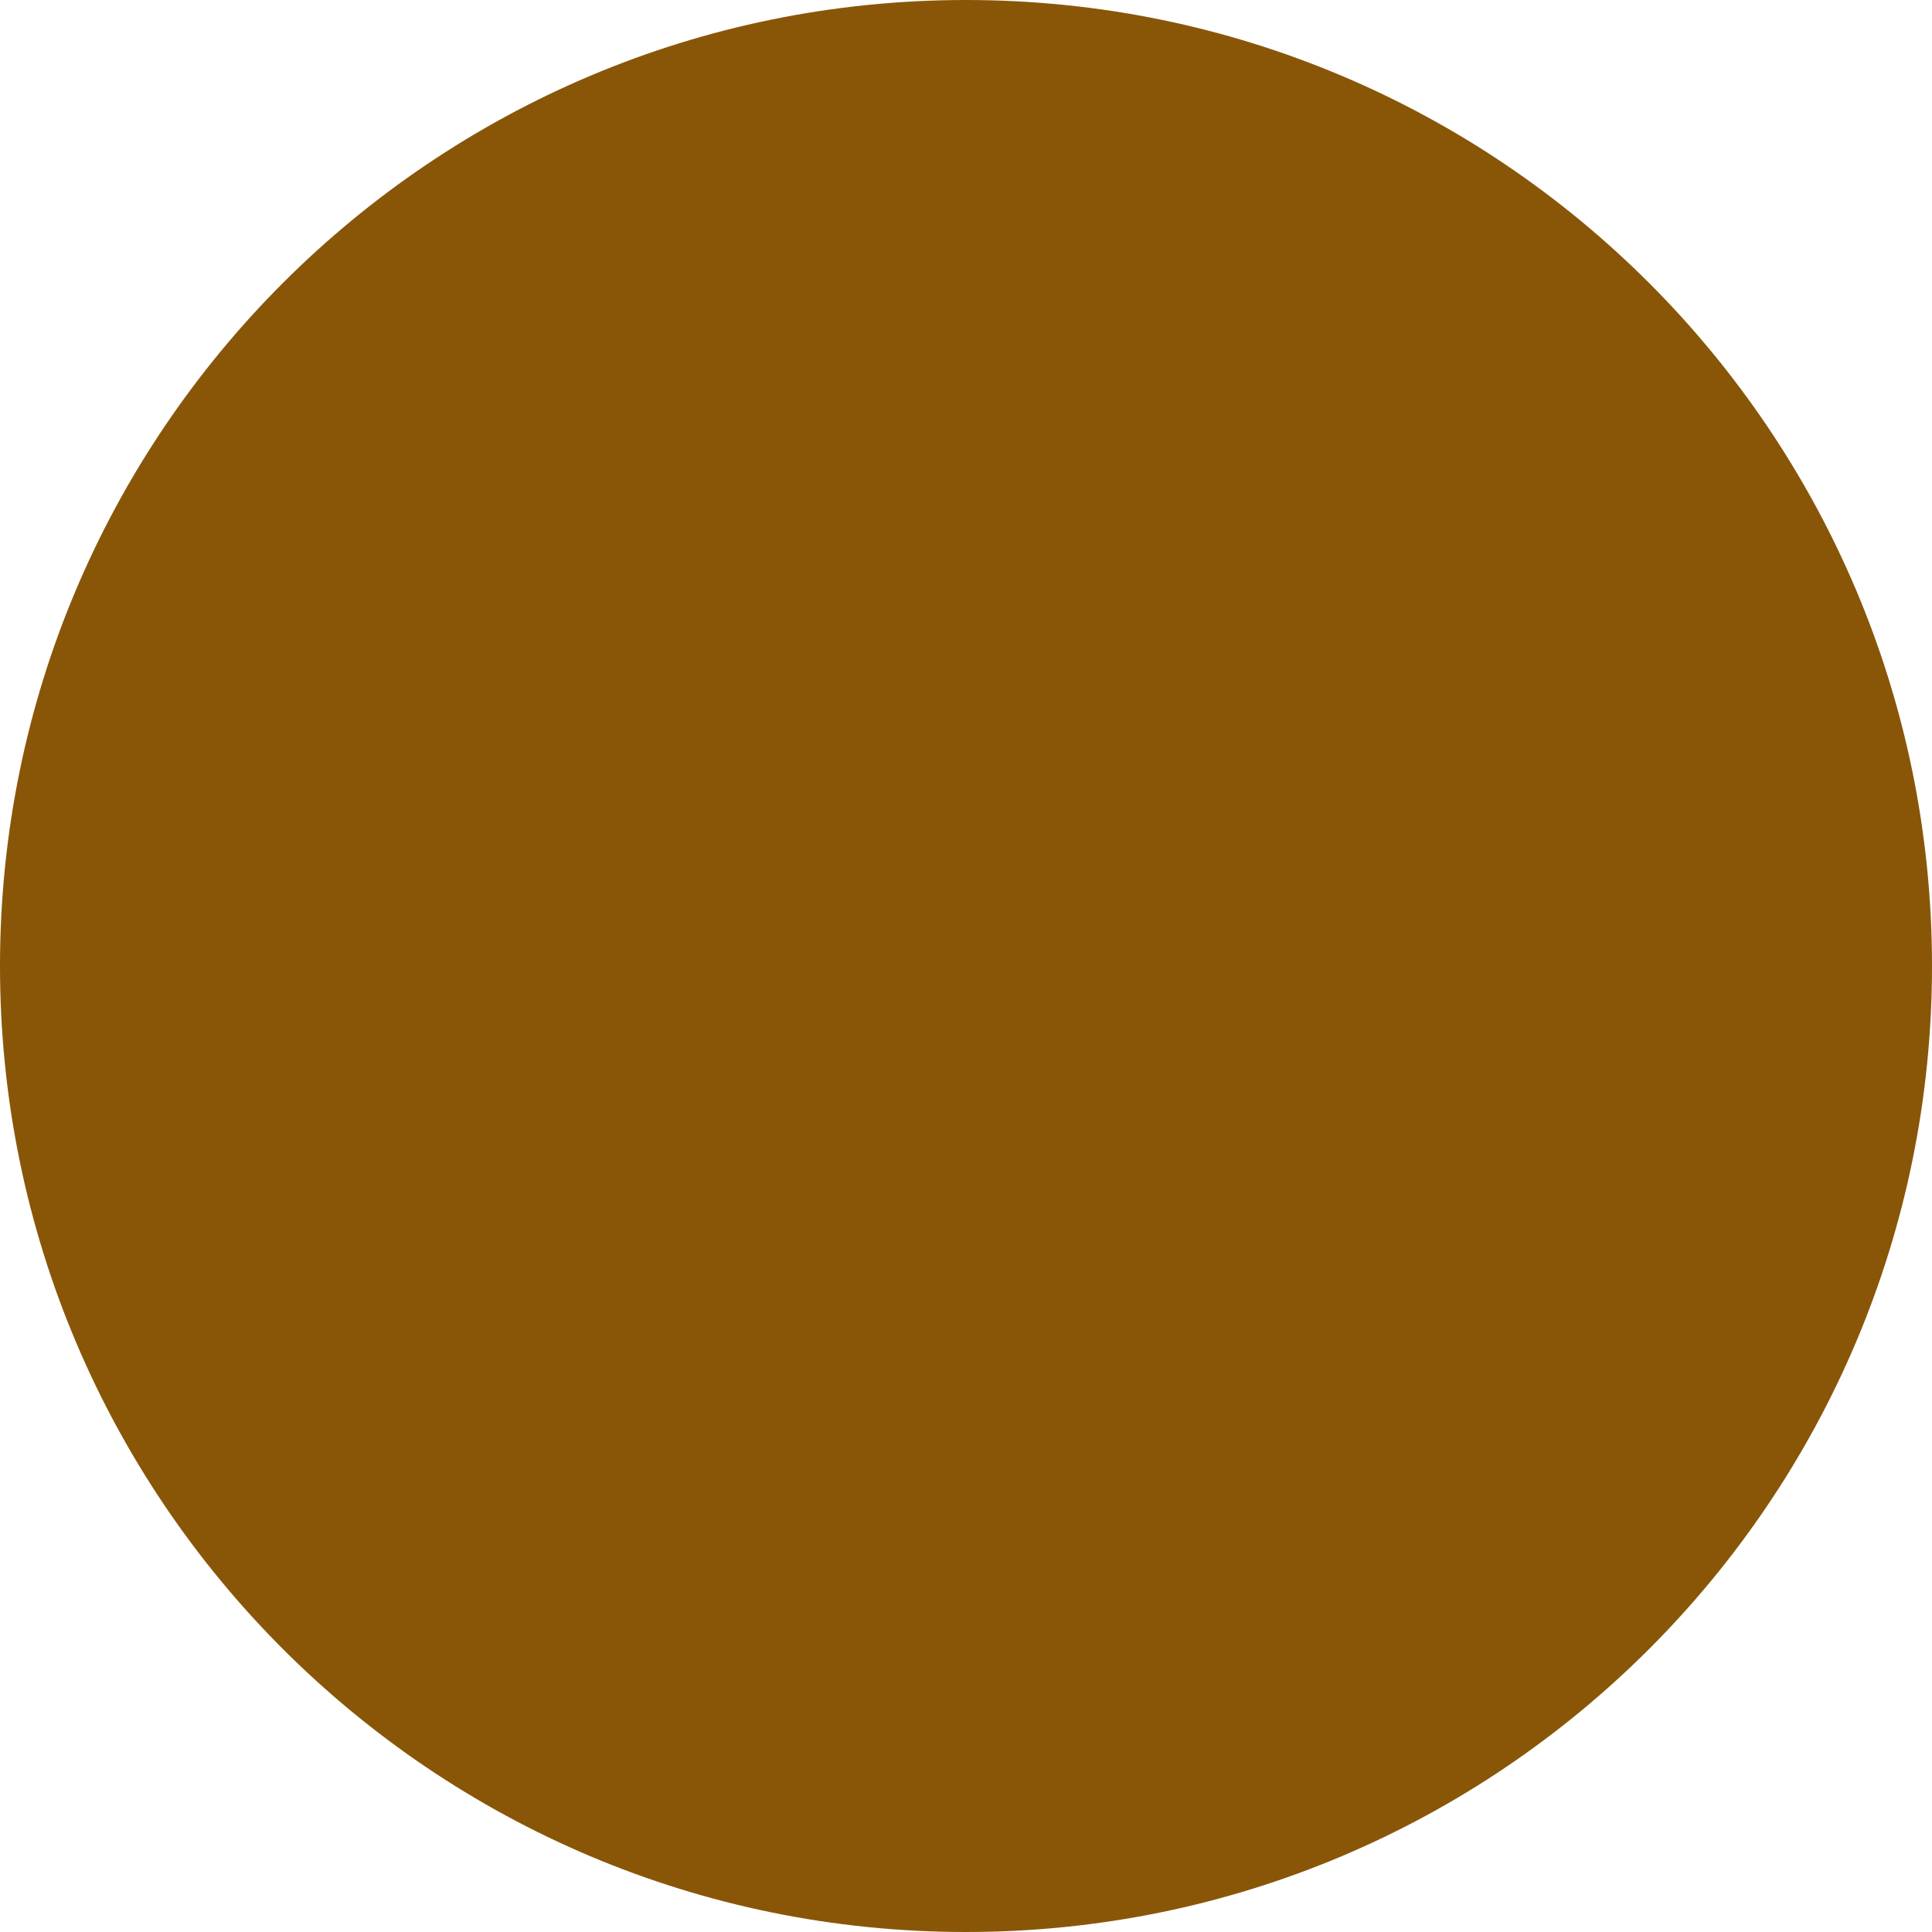
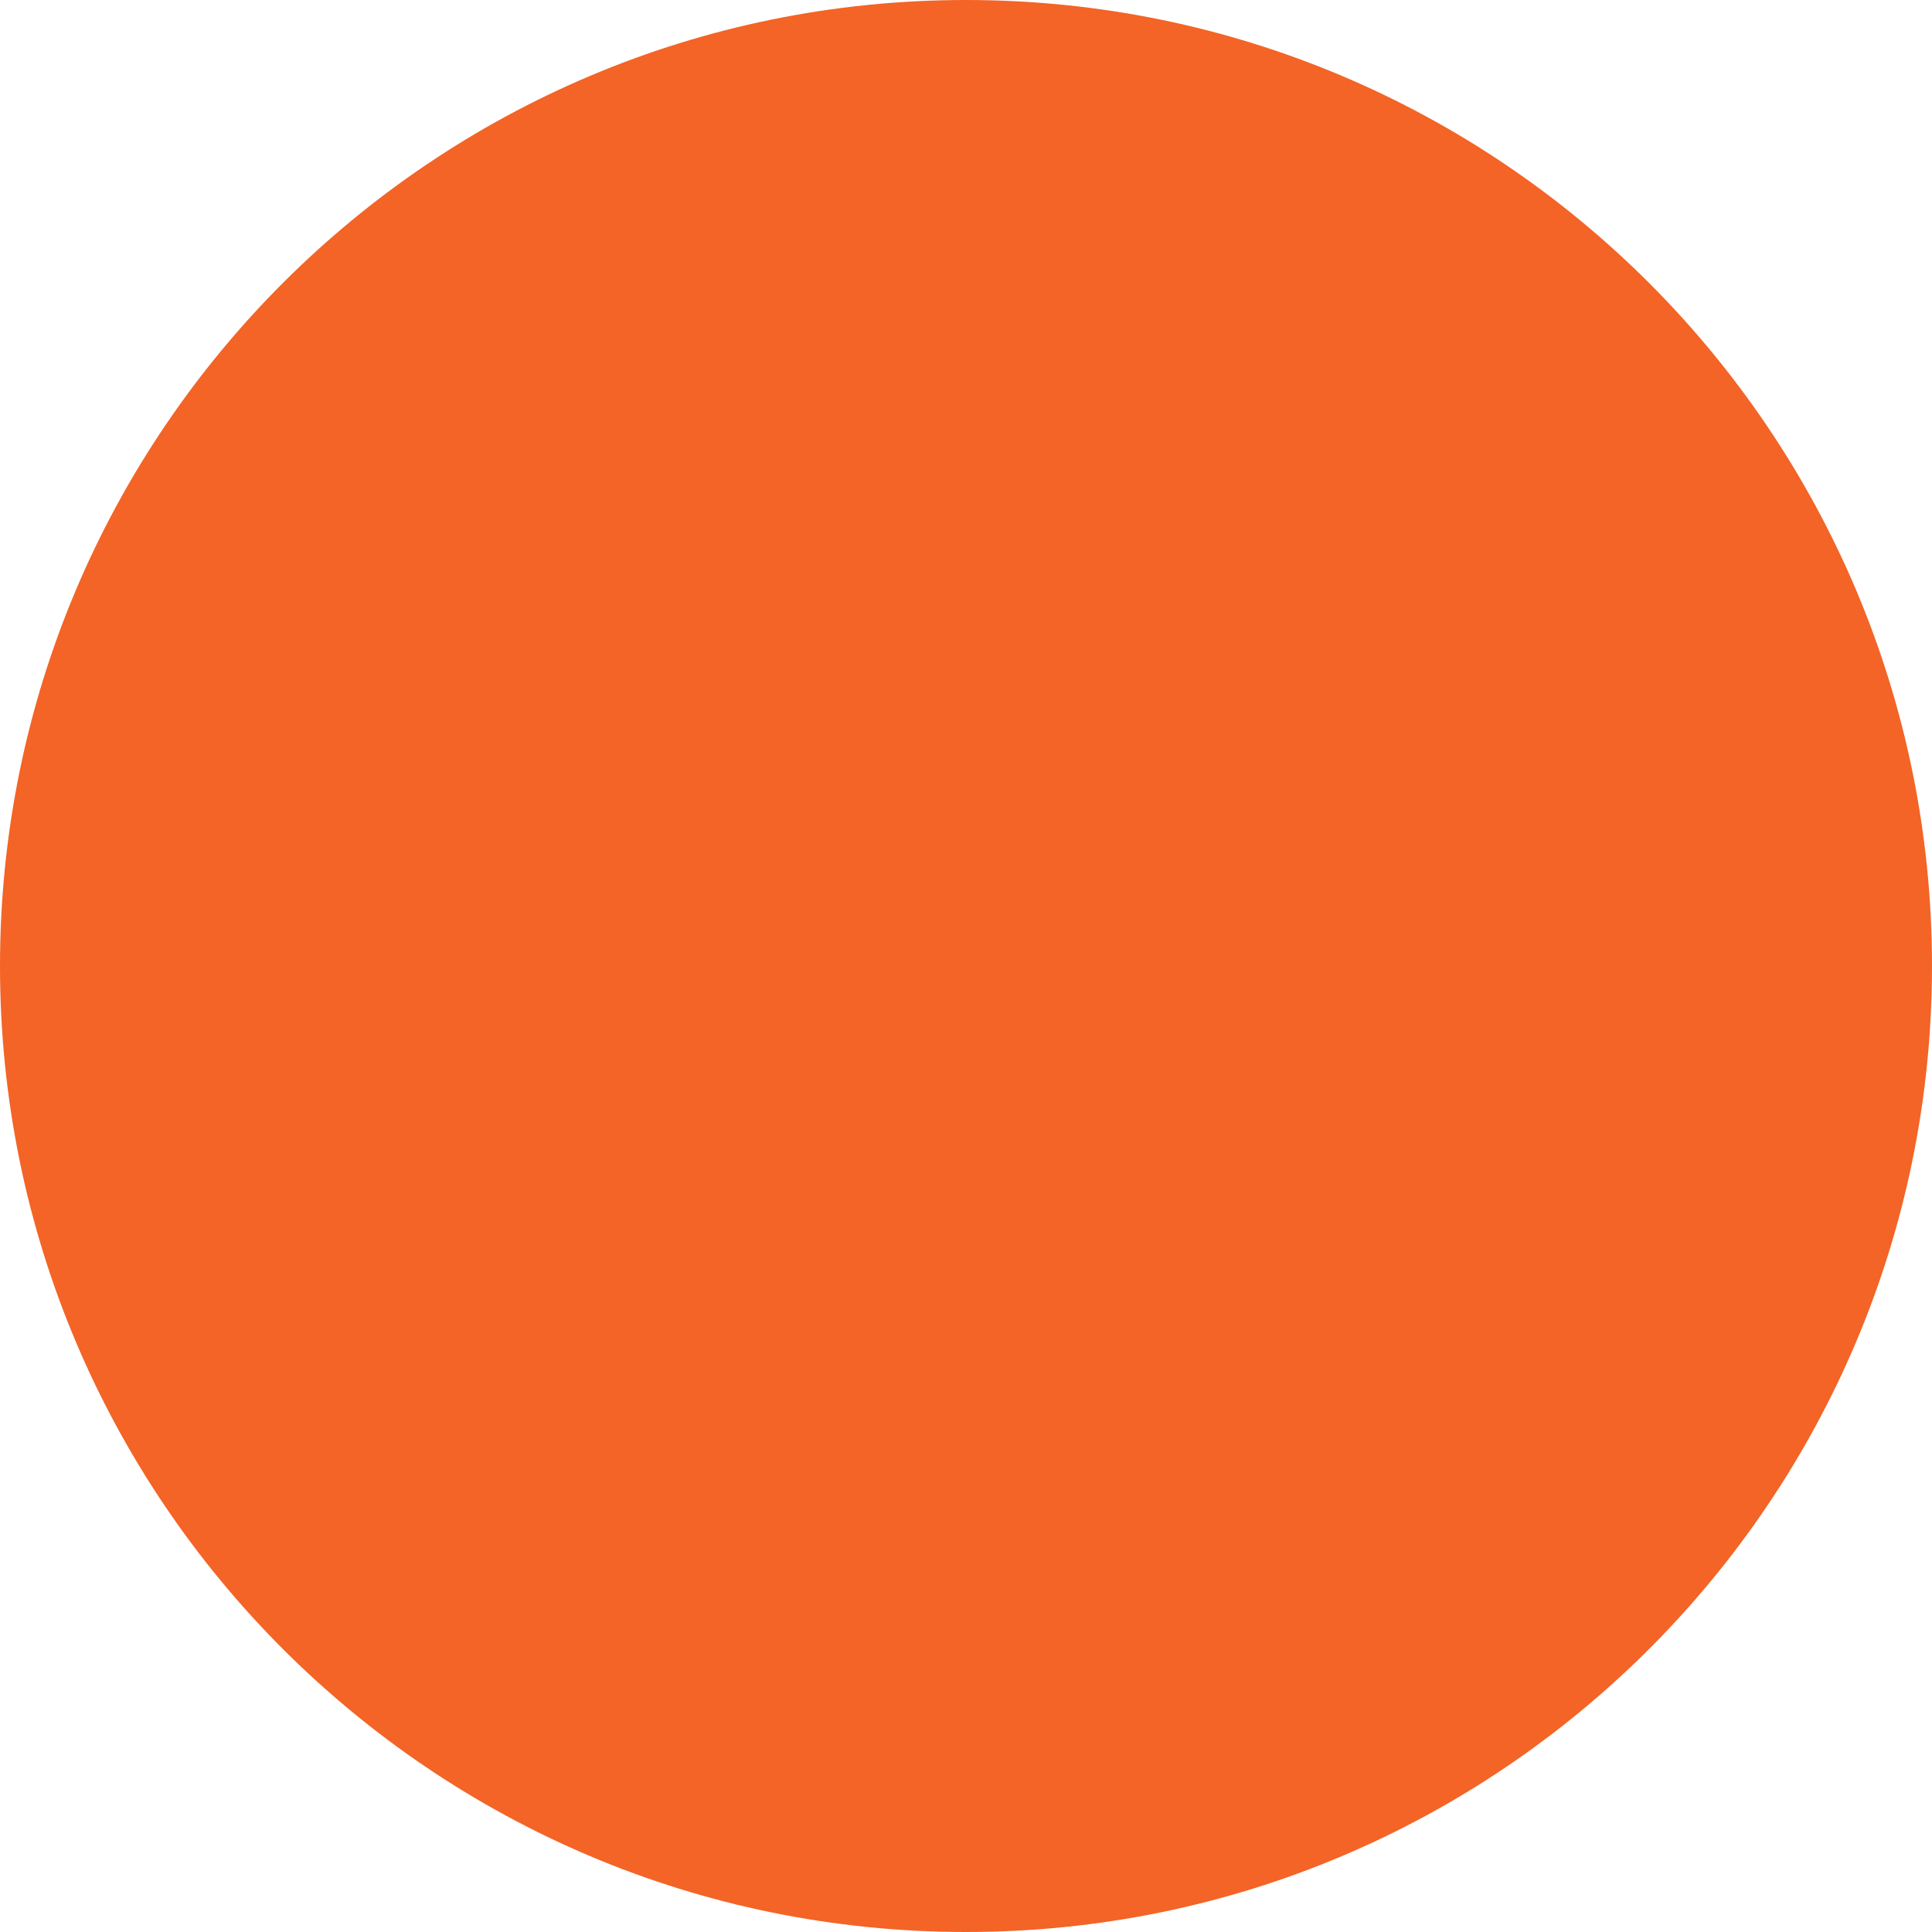
<svg xmlns="http://www.w3.org/2000/svg" preserveAspectRatio="xMidYMid" width="5" height="5" viewBox="0 0 5 5">
  <defs>
    <style>
      .cls-1 {
-         fill: #895608;
+         fill: #f36426;
      }
    </style>
  </defs>
  <circle cx="2.5" cy="2.5" r="2.5" class="cls-1" />
</svg>
